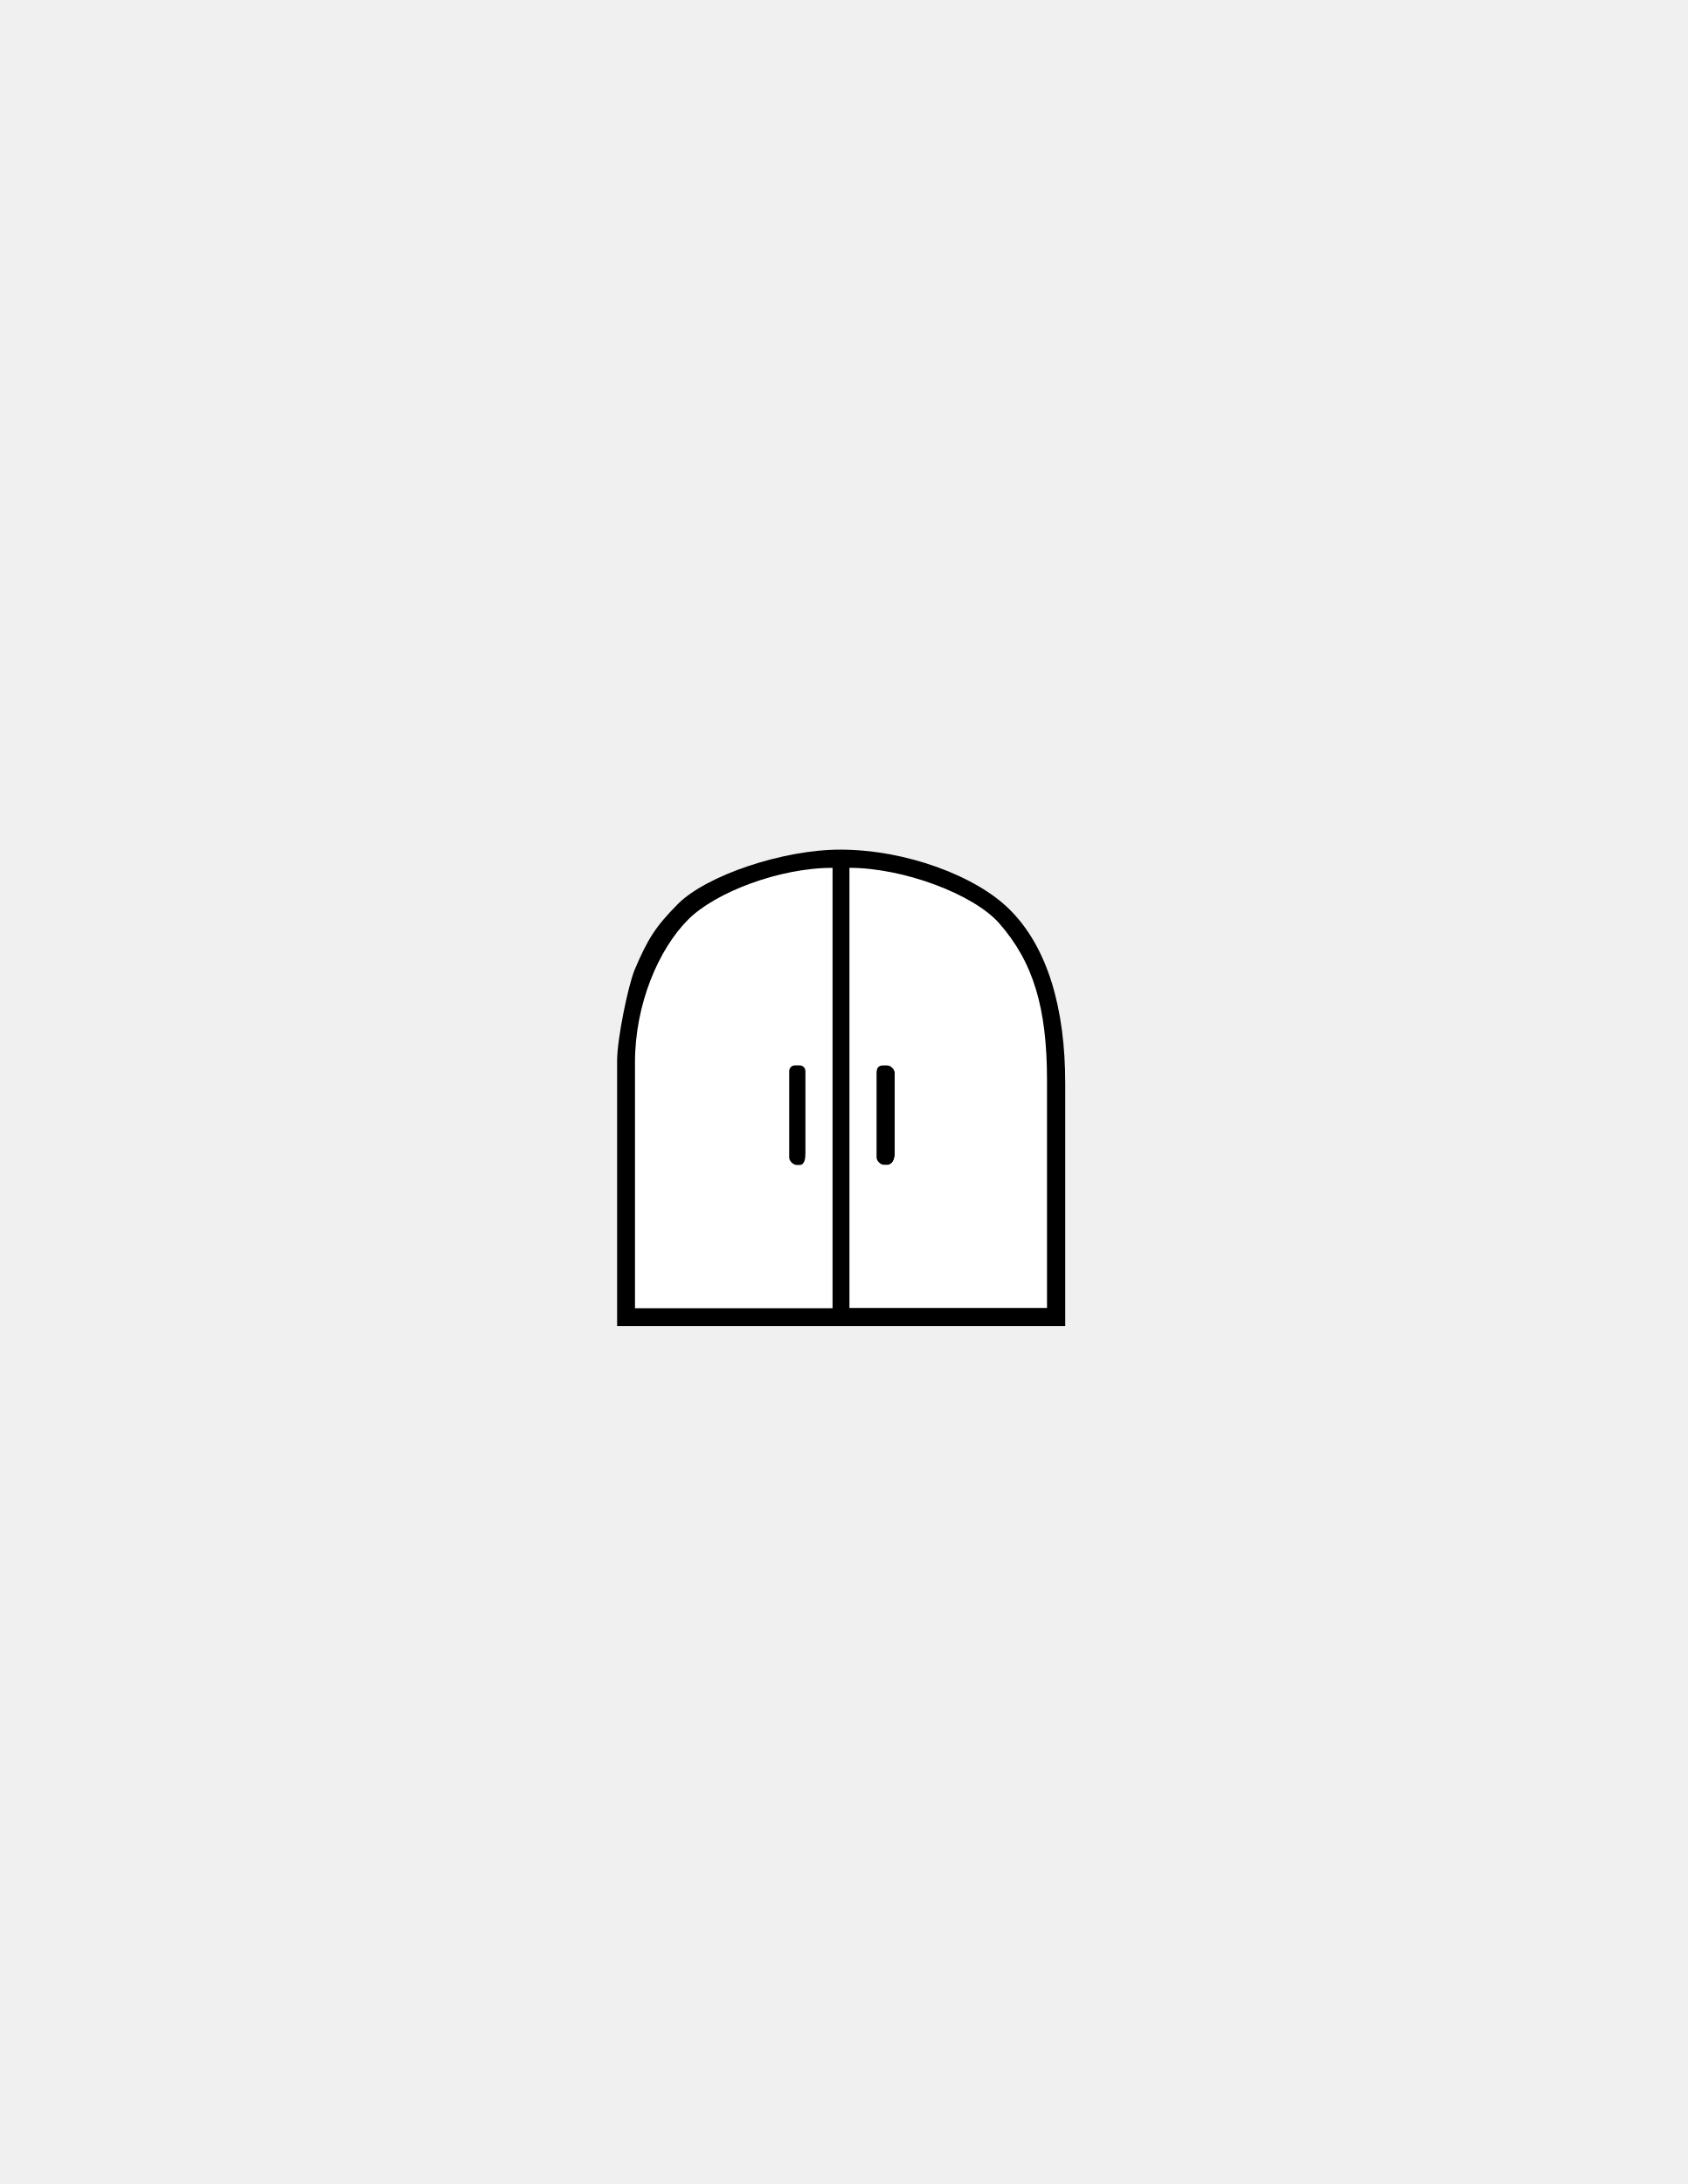
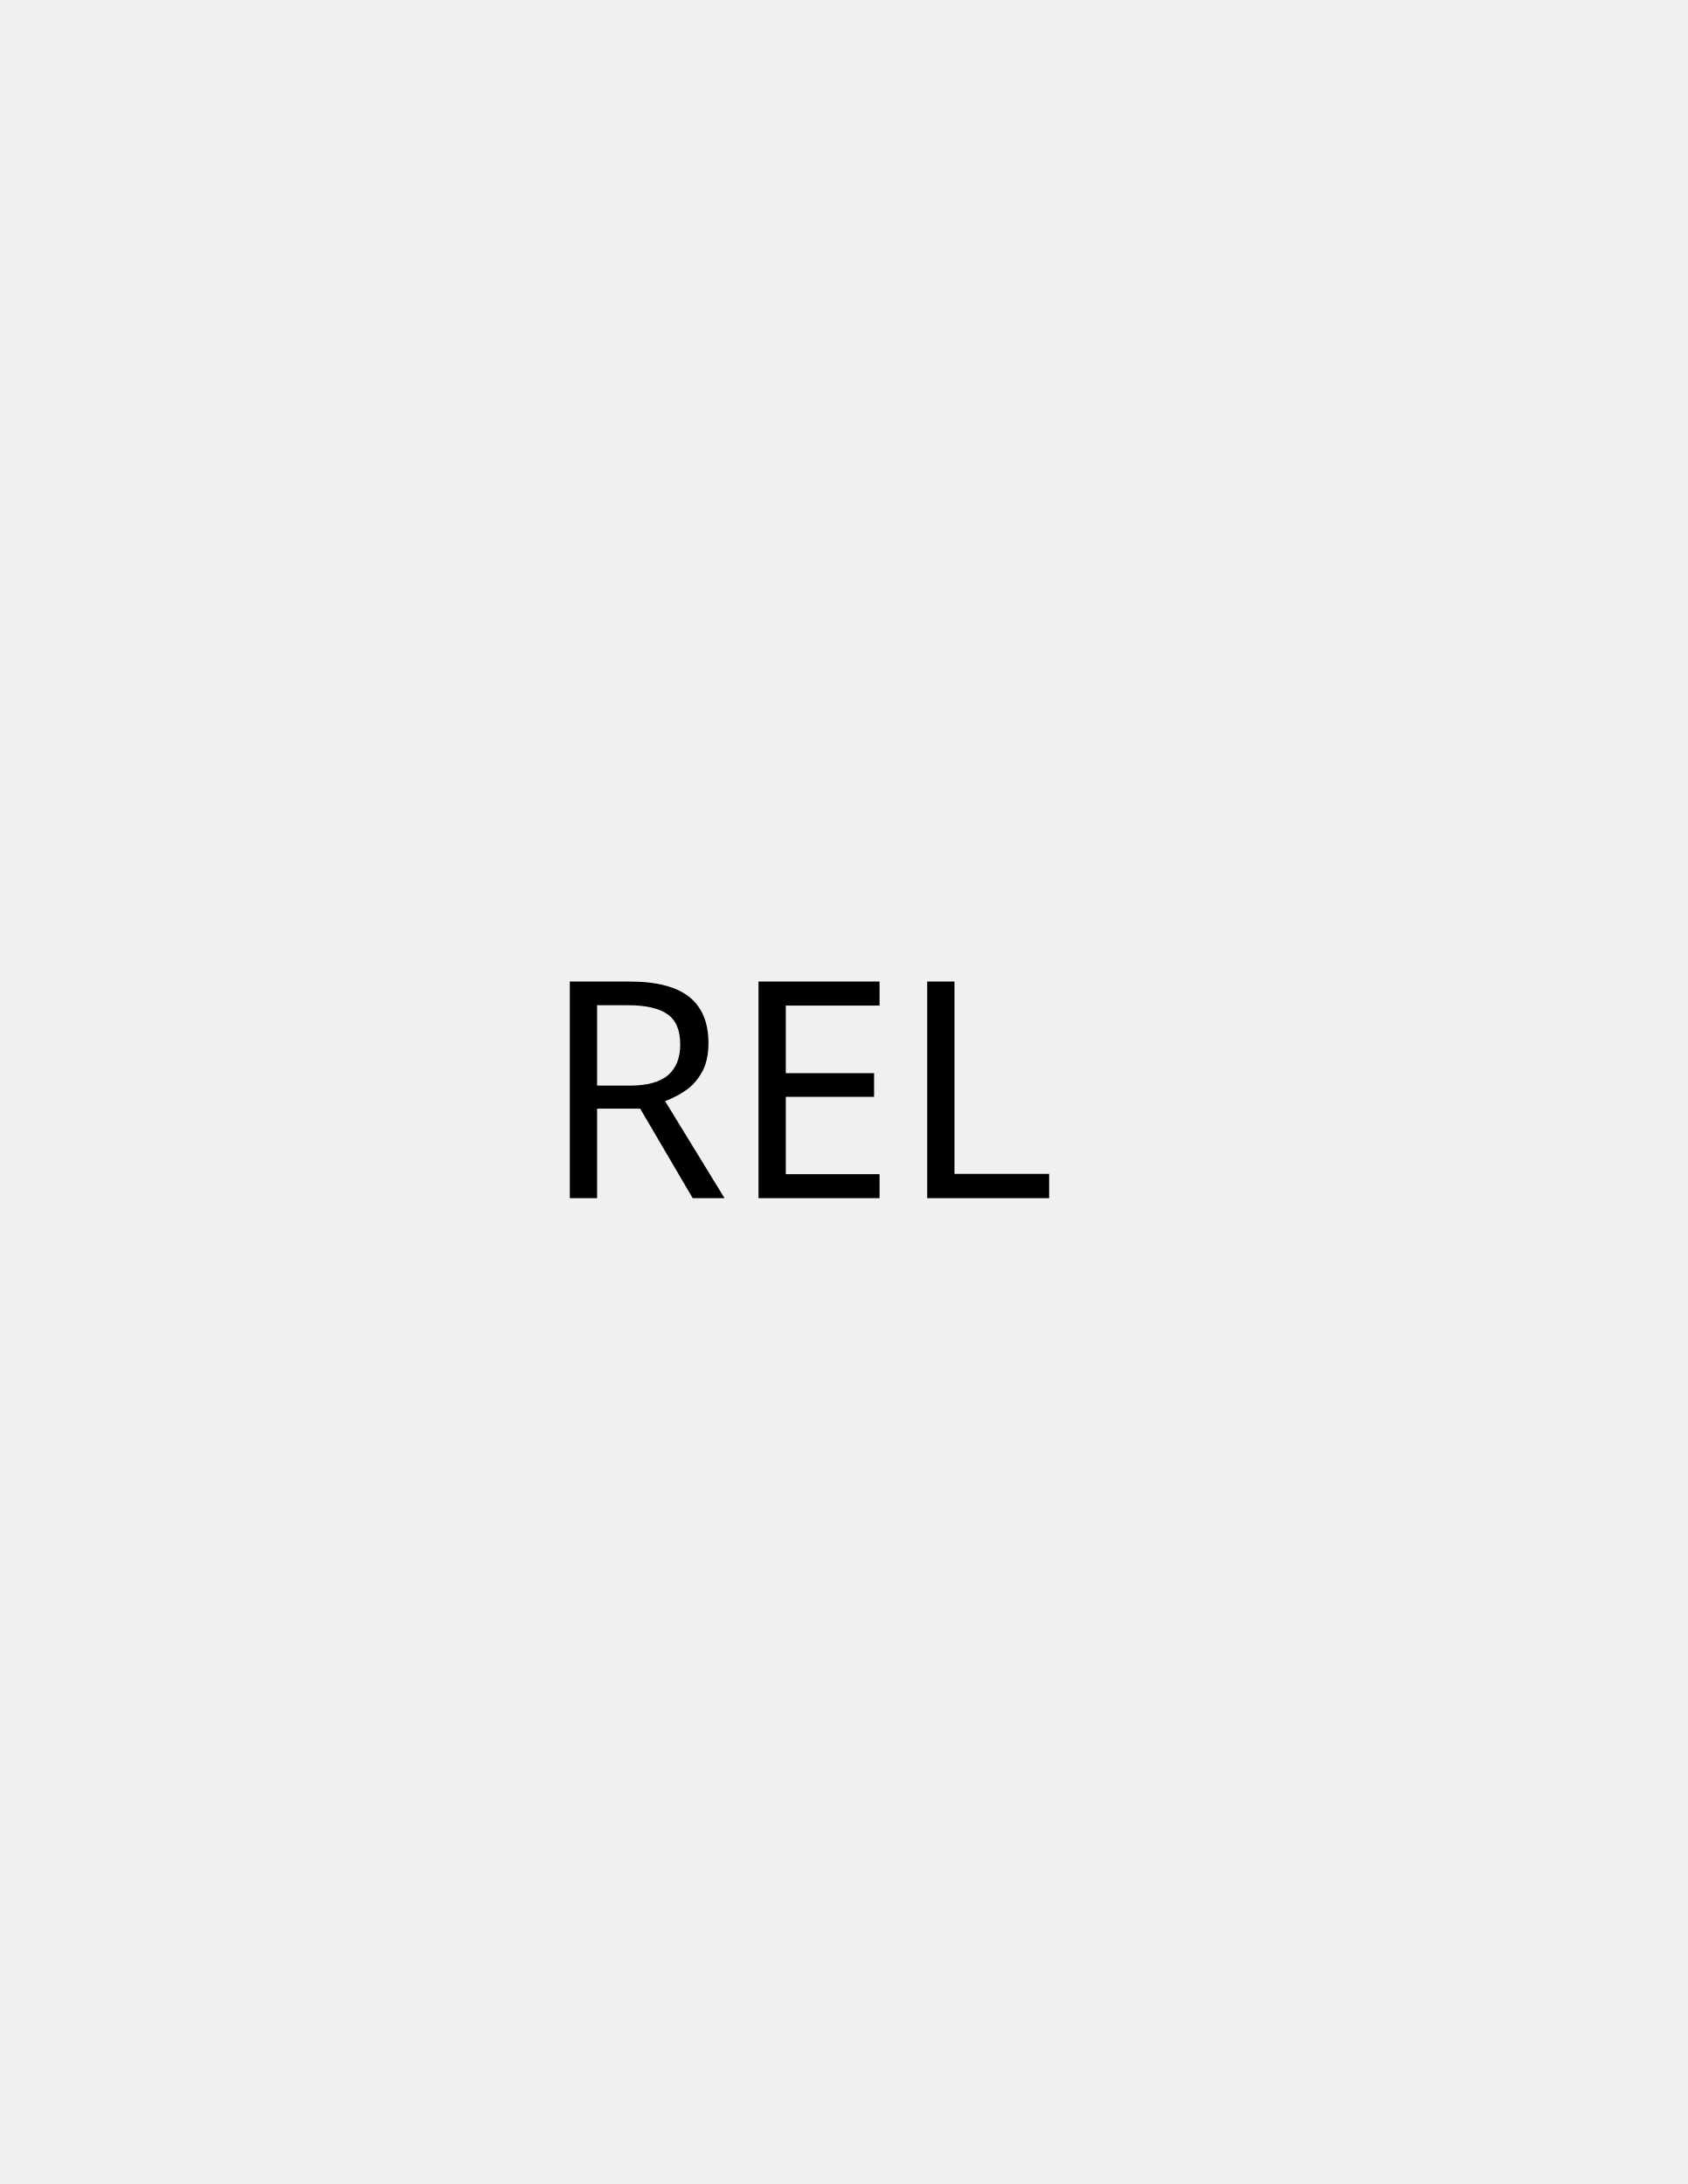
<svg xmlns="http://www.w3.org/2000/svg" version="1.1" id="Version_1.0" x="0px" y="0px" width="612px" height="792px" viewBox="0 0 612 792" enable-background="new 0 0 612 792" xml:space="preserve">
  <defs id="defs1364" />
  <g id="octagon" display="none">
    <g id="outFrame" display="inline">
-       <line fill="none" stroke="#0000FF" stroke-width="2" x1="220" y1="309.5" x2="306" y2="273" id="line1333" />
-       <line fill="none" stroke="#0000FF" stroke-width="2" x1="306" y1="273" x2="390.5" y2="309.5" id="line1335" />
-       <line fill="none" stroke="#0000FF" stroke-width="2" x1="390.5" y1="309.5" x2="427" y2="396" id="line1337" />
-       <line fill="none" stroke="#0000FF" stroke-width="2" x1="427" y1="396" x2="390.5" y2="482.5" id="line1339" />
-       <line fill="none" stroke="#0000FF" stroke-width="2" x1="390.5" y1="482.5" x2="306" y2="516" id="line1341" />
-       <line fill="none" stroke="#0000FF" stroke-width="2" x1="306" y1="516" x2="220" y2="482.5" id="line1343" />
-       <line fill="none" stroke="#0000FF" stroke-width="2" x1="220" y1="482.5" x2="183" y2="396" id="line1345" />
-       <line fill="none" stroke="#0000FF" stroke-width="2" x1="183" y1="396" x2="220" y2="309.5" id="line1347" />
+       <line fill="none" stroke="#0000ff" stroke-width="2" x1="220" y1="309.5" x2="306" y2="273" id="line1333" />
+       <line fill="none" stroke="#0000ff" stroke-width="2" x1="306" y1="273" x2="390.5" y2="309.5" id="line1335" />
+       <line fill="none" stroke="#0000ff" stroke-width="2" x1="390.5" y1="309.5" x2="427" y2="396" id="line1337" />
+       <line fill="none" stroke="#0000ff" stroke-width="2" x1="427" y1="396" x2="390.5" y2="482.5" id="line1339" />
+       <line fill="none" stroke="#0000ff" stroke-width="2" x1="390.5" y1="482.5" x2="306" y2="516" id="line1341" />
+       <line fill="none" stroke="#0000ff" stroke-width="2" x1="306" y1="516" x2="220" y2="482.5" id="line1343" />
+       <line fill="none" stroke="#0000ff" stroke-width="2" x1="220" y1="482.5" x2="183" y2="396" id="line1345" />
+       <line fill="none" stroke="#0000ff" stroke-width="2" x1="183" y1="396" x2="220" y2="309.5" id="line1347" />
    </g>
-     <line id="mod2_1_" display="inline" fill="none" stroke="#0000FF" stroke-width="2" x1="203.966" y1="445.015" x2="406.199" y2="445.295" />
-     <line id="mod1_1_" display="inline" fill="none" stroke="#0000FF" stroke-width="2" x1="203.966" y1="346.985" x2="406.199" y2="346.705" />
+     <line id="mod2_1_" display="inline" fill="none" stroke="#0000ff" stroke-width="2" x1="203.966" y1="445.015" x2="406.199" y2="445.295" />
+     <line id="mod1_1_" display="inline" fill="none" stroke="#0000ff" stroke-width="2" x1="203.966" y1="346.985" x2="406.199" y2="346.705" />
  </g>
-   <g id="main">
-     <g id="g1358" transform="translate(43.40096,35.10564)">
-       <path id="_100264232" fill="#ffffff" d="m 246.48,387.36 h -1.08 c -1.32,0 -2.76,-1.44 -2.76,-2.76 v -31.2 c 0,-1.32 0.96,-2.16 2.16,-2.16 h 1.68 c 1.32,0 2.16,0.96 2.16,2.16 v 29.52 c 0,1.92 -0.24,4.44 -2.16,4.44 z m -59.64,-37.2 v 89.16 h 71.64 V 279.6 c -19.32,0 -42.48,8.88 -52.32,18.72 -10.68,10.68 -19.32,30.72 -19.32,51.84 z" />
-       <path id="_97764416" d="m 246.48,387.36 c 1.92,0 2.16,-2.4 2.16,-4.32 V 353.4 c 0,-1.32 -0.96,-2.16 -2.16,-2.16 h -1.56 c -1.32,0 -2.16,0.96 -2.16,2.16 v 31.2 c 0,1.32 1.44,2.76 2.76,2.76 z" />
-       <path id="_102084936" d="m 274.44,353.4 v 31.2 c 0,1.32 1.44,2.76 2.76,2.76 h 1.08 c 1.8,0 2.76,-2.04 2.76,-3.84 v -29.64 c 0,-1.32 -1.44,-2.76 -2.76,-2.76 h -1.68 c -1.32,0.12 -2.16,0.96 -2.16,2.28 z" />
-       <path id="_236268984" fill="#ffffff" d="m 274.44,353.4 c 0,-1.32 0.96,-2.16 2.16,-2.16 h 1.68 c 1.32,0 2.76,1.44 2.76,2.76 v 29.52 c 0,1.8 -0.96,3.84 -2.76,3.84 h -1.2 c -1.32,0 -2.76,-1.44 -2.76,-2.76 v -31.2 z m -9.84,85.92 h 71.64 v -82.68 c 0,-26.16 -4.92,-42.84 -17.4,-57 C 309.6,289.08 284.28,279.6 264.6,279.6 Z" />
-       <path id="_97094432" d="m 264.6,279.6 c 19.68,0 45,9.6 54.24,20.04 12.48,14.16 17.4,30.84 17.4,57 V 439.2 H 264.6 Z m -77.76,70.56 c 0,-21.12 8.52,-41.04 19.32,-51.84 9.84,-9.84 33,-18.72 52.32,-18.72 v 159.72 h -71.64 z m -6.48,95.64 h 162.48 v -88.08 c 0,-27.12 -6.36,-49.32 -20.16,-63 C 310.56,282.6 285.12,273 261.24,273 c -20.76,0 -48.6,9.36 -58.92,19.8 -8.04,8.16 -10.8,12.48 -15.6,23.76 -2.4,5.88 -6.36,25.08 -6.36,33 z" />
-     </g>
-   </g>
+   <text xml:space="preserve" style="font-style:normal;font-weight:normal;font-size:110px;line-height:1.25;font-family:sans-serif;fill:#000000;fill-opacity:1;stroke:none" x="195.941" y="434.493" id="text16109">
+     <tspan id="tspan16107" x="195.941" y="434.493">REL</tspan>
+   </text>
</svg>
